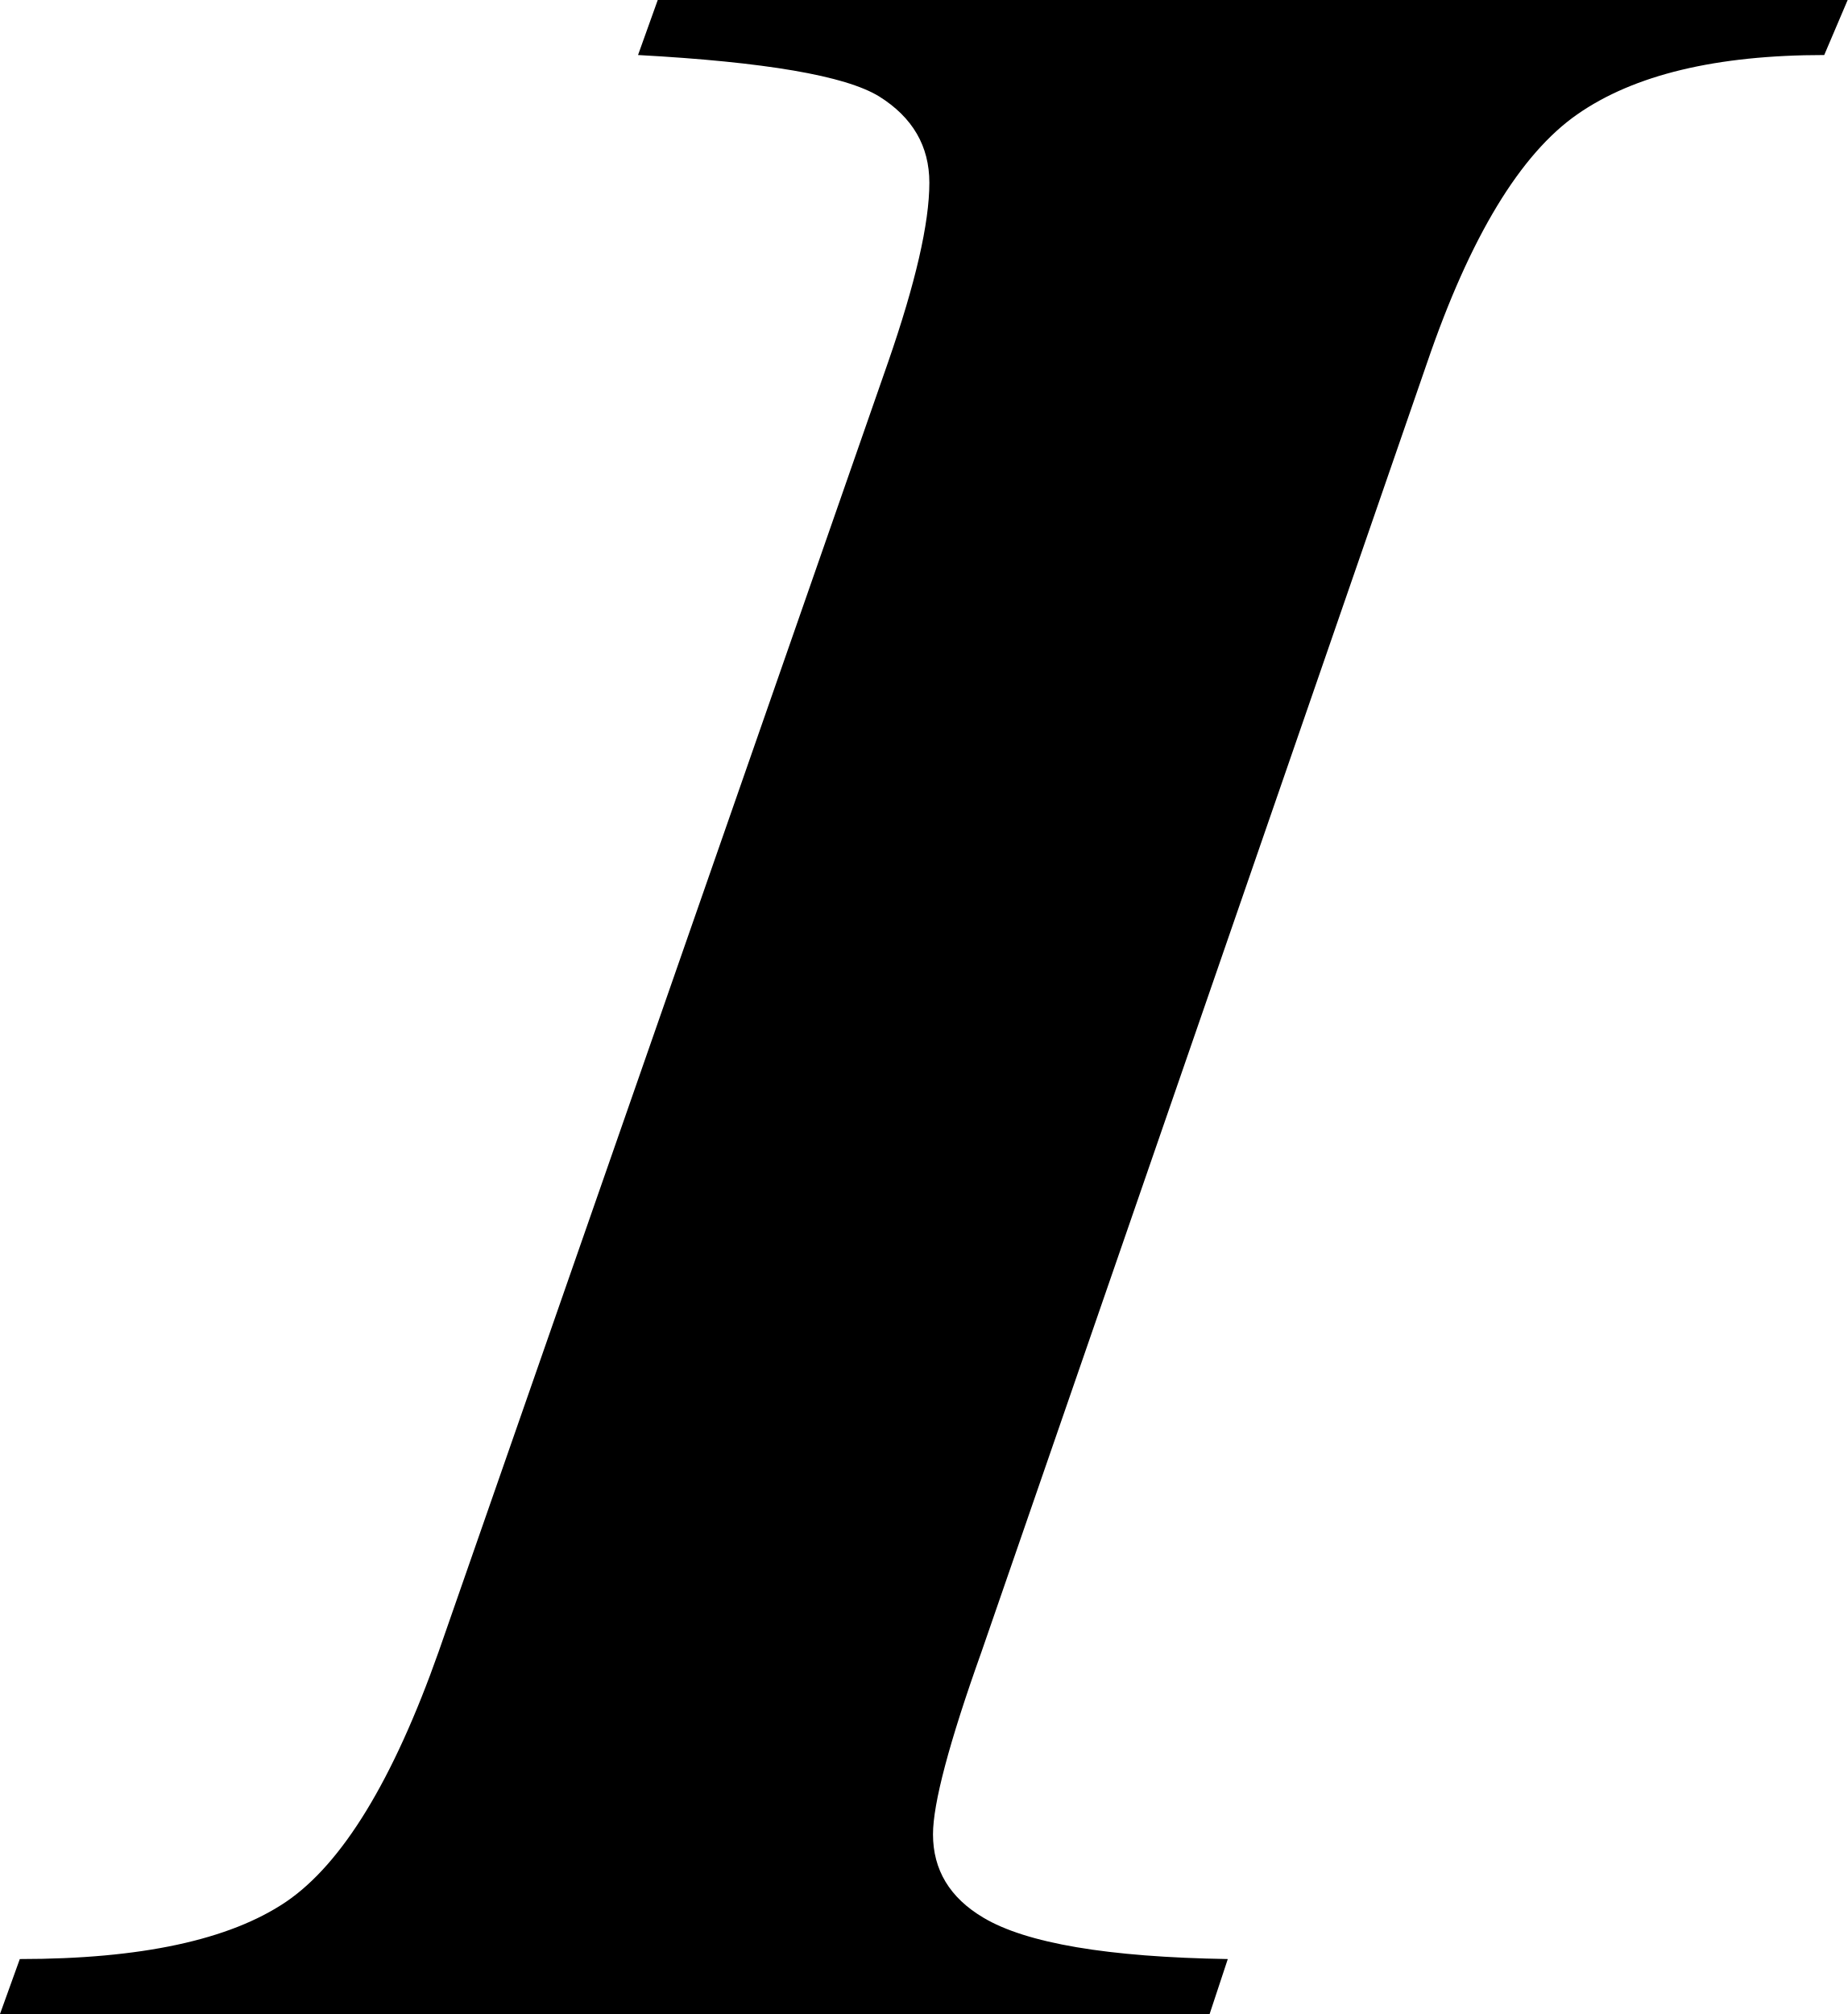
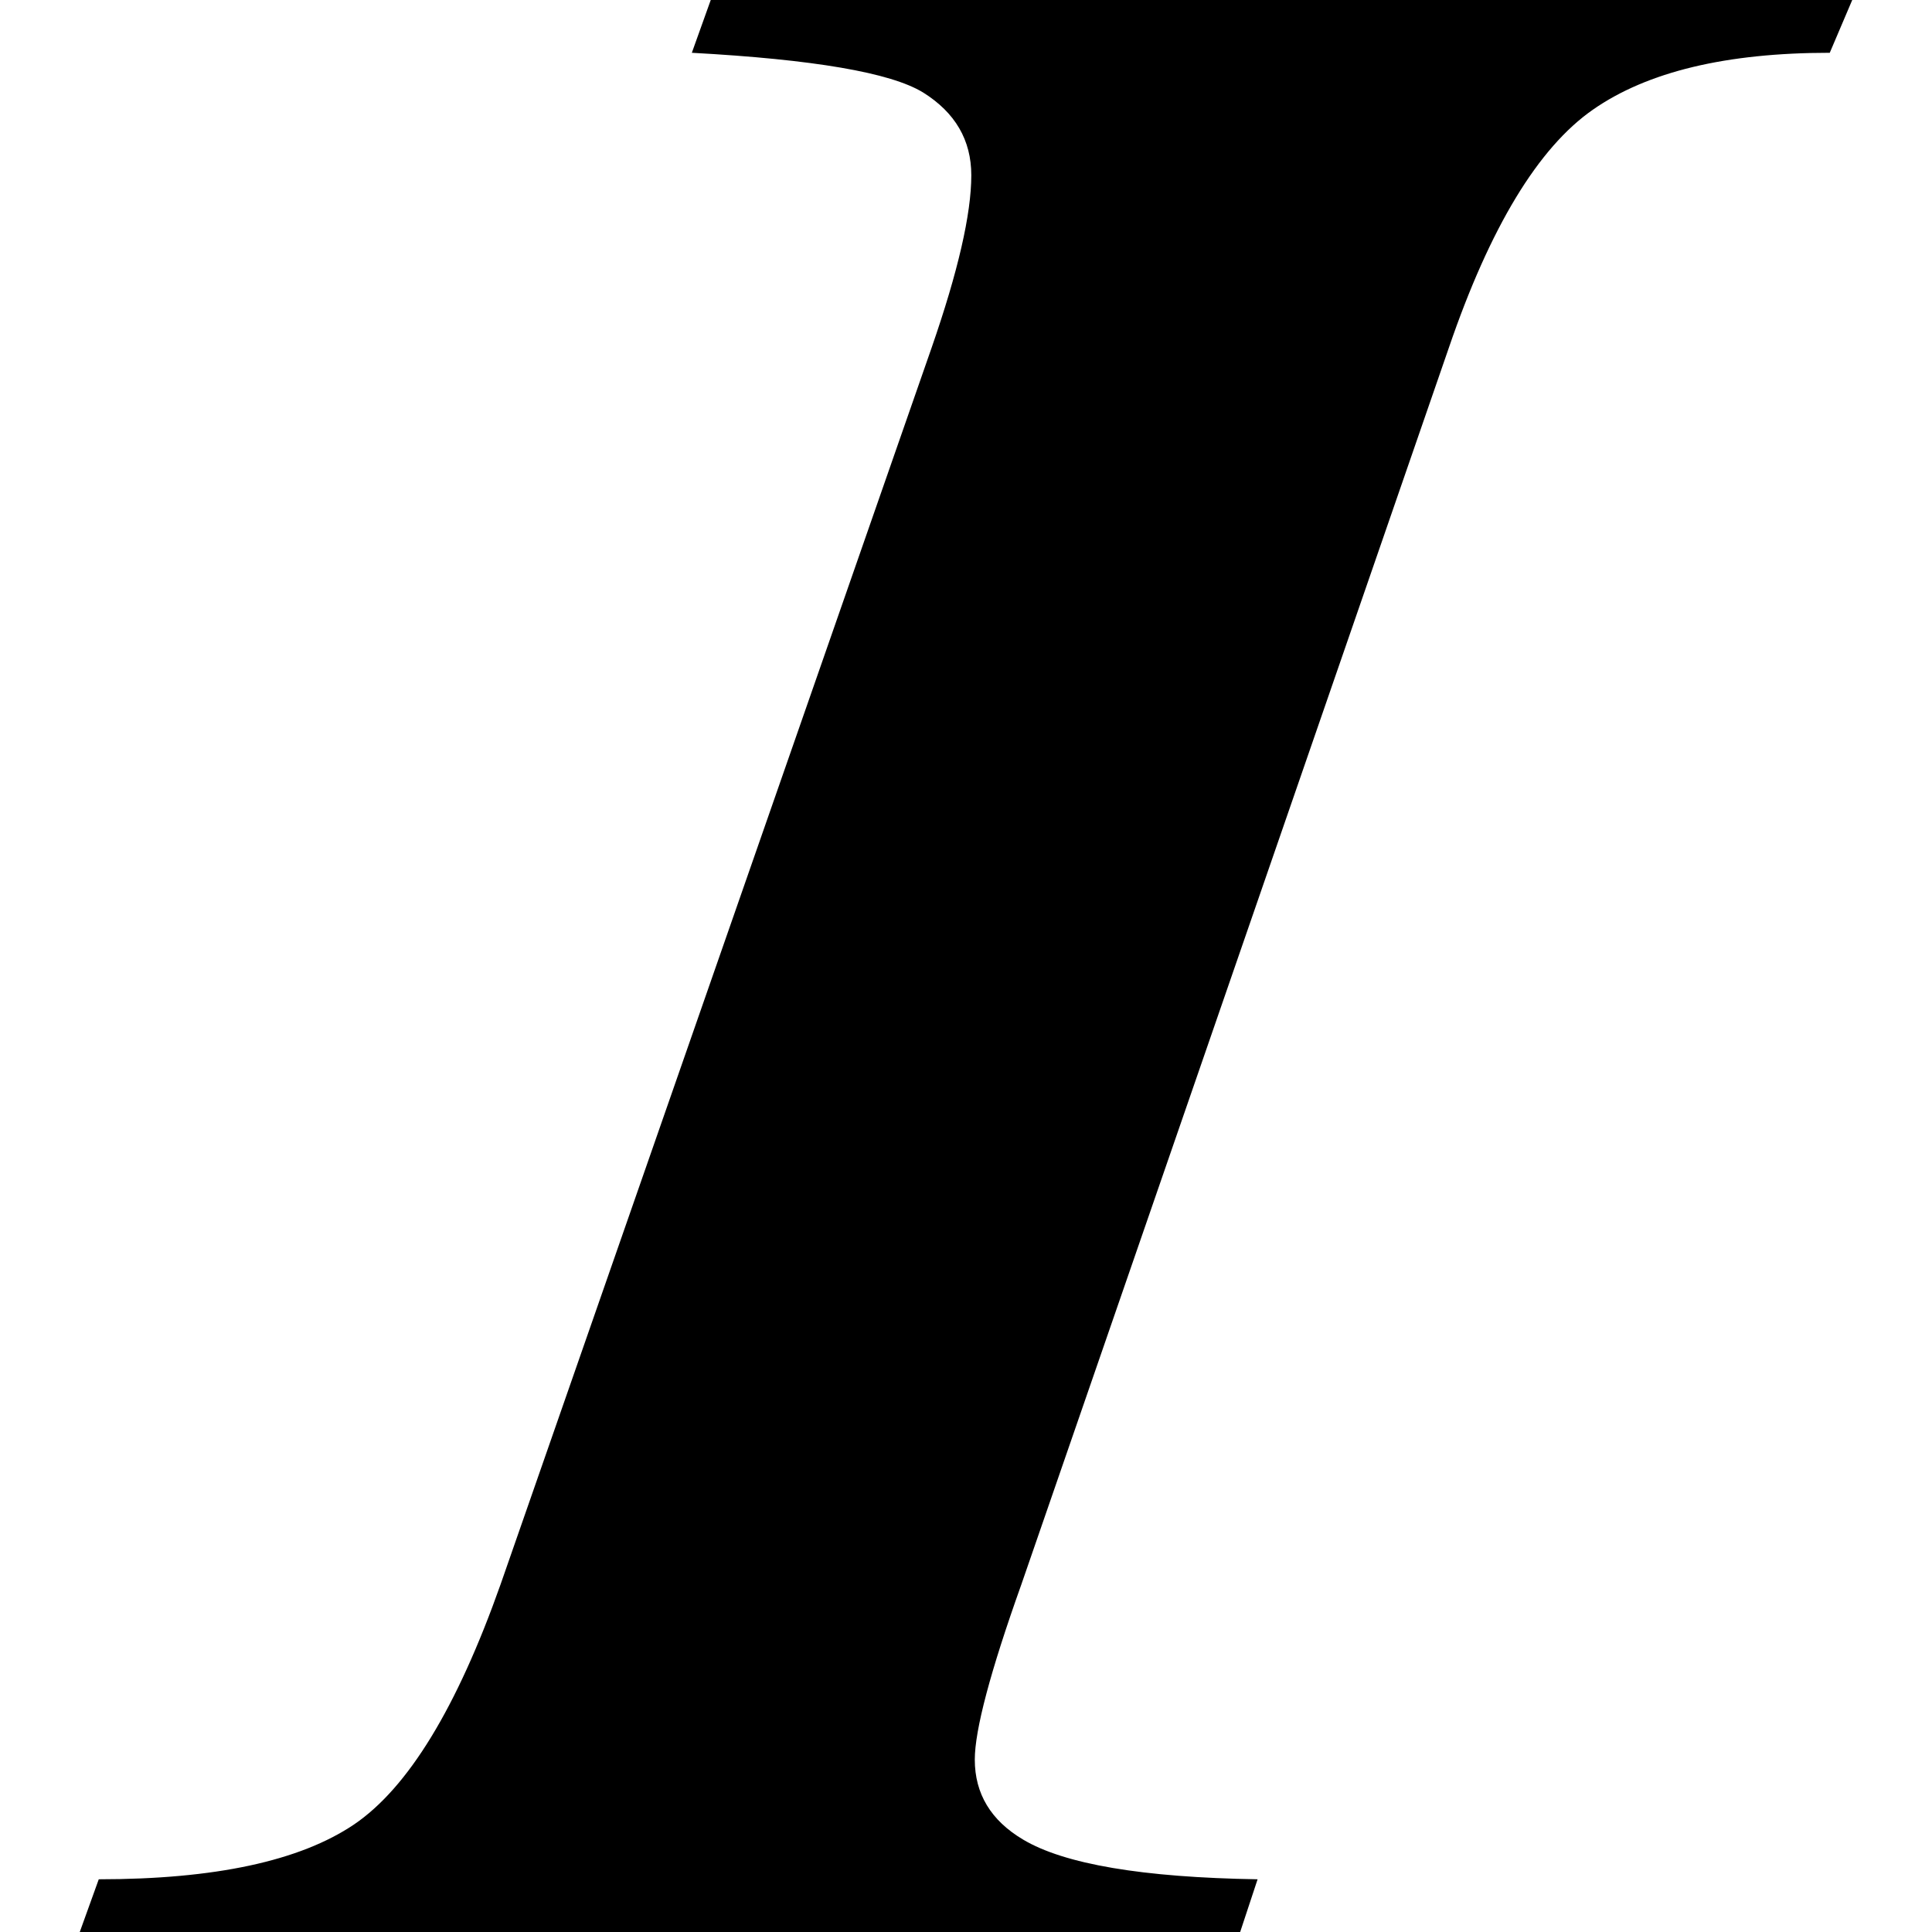
- <svg xmlns="http://www.w3.org/2000/svg" width="100" height="109" viewBox="0 0 100 109" fill="none">
+ <svg xmlns="http://www.w3.org/2000/svg" width="17" height="17" viewBox="0 0 100 109" fill="none">
  <path d="M34.532 2.978L35.599 0H100L98.732 2.978C92.895 2.978 88.439 4.044 85.362 6.192C82.29 8.332 79.57 12.808 77.244 19.613L53.126 89.384C51.366 94.314 50.496 97.612 50.496 99.273C50.496 101.203 51.407 102.708 53.215 103.782C55.542 105.173 59.967 105.923 66.451 106.026L65.468 109H0L1.072 106.026C7.623 106.026 12.418 104.993 15.473 102.934C18.523 100.863 21.278 96.354 23.743 89.384L48.062 19.613C49.549 15.325 50.299 12.081 50.299 9.889C50.299 7.908 49.393 6.351 47.58 5.218C45.749 4.096 41.404 3.354 34.532 2.978Z" fill="black" />
</svg>
